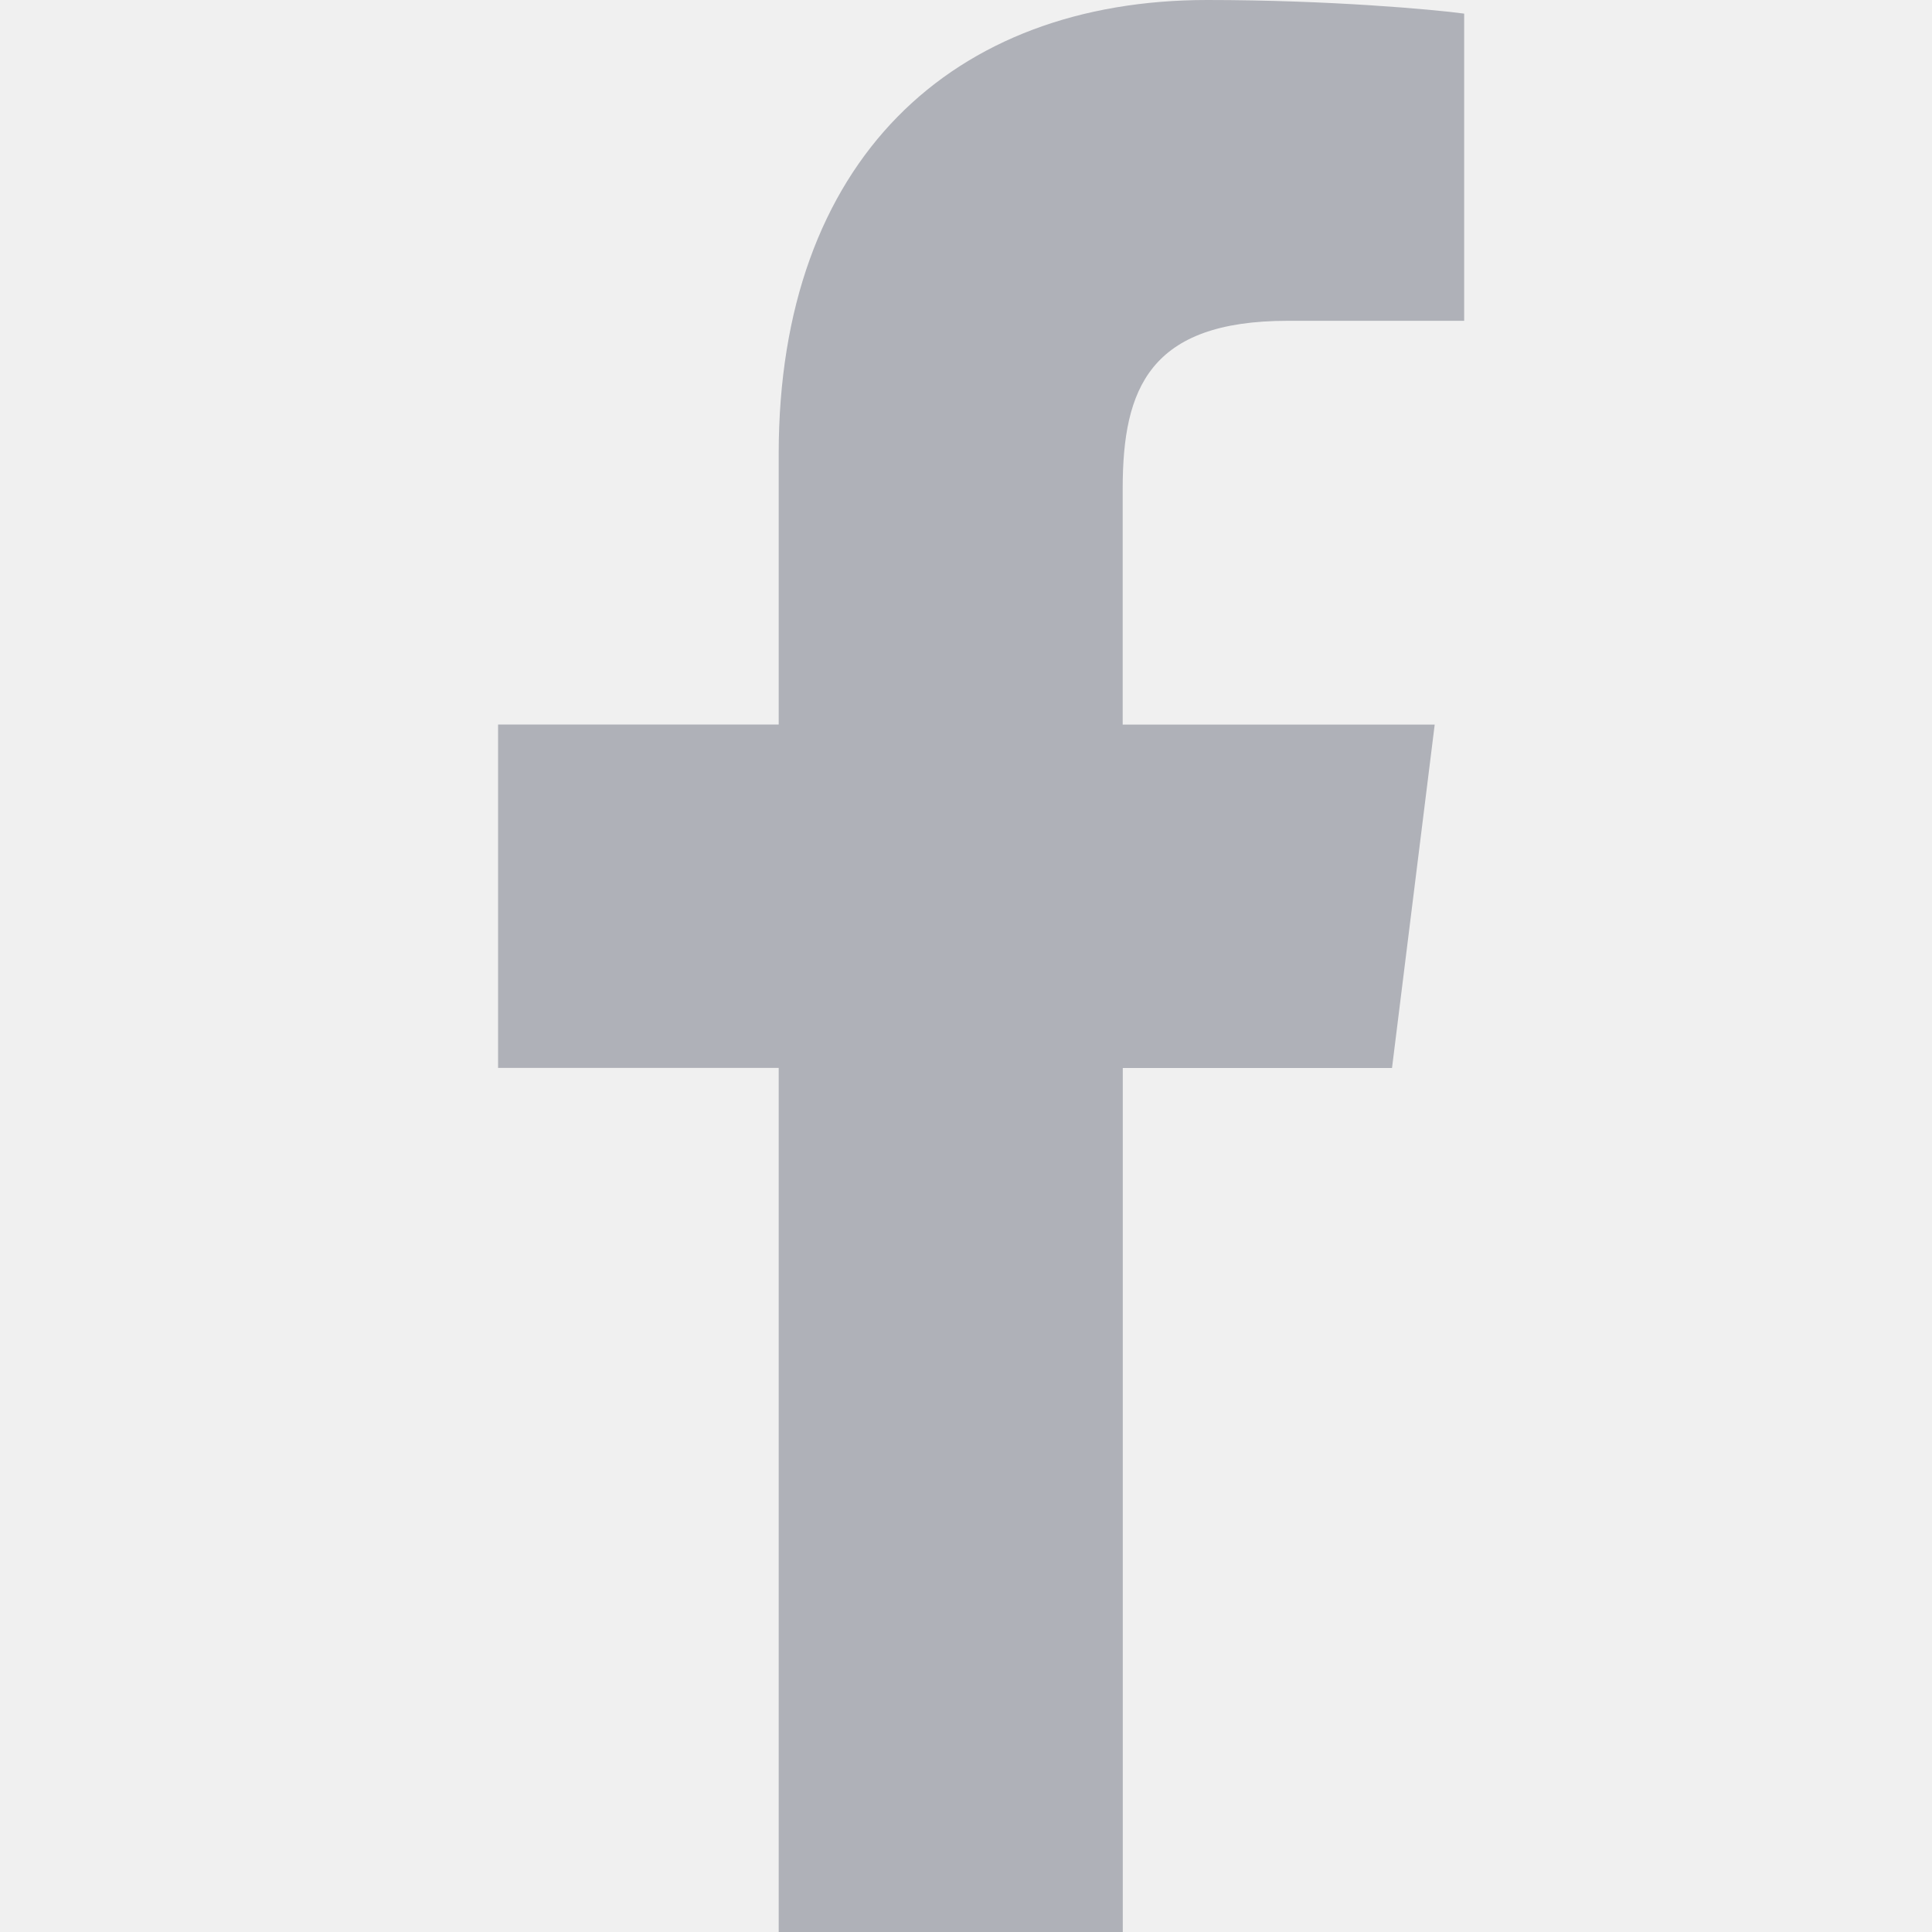
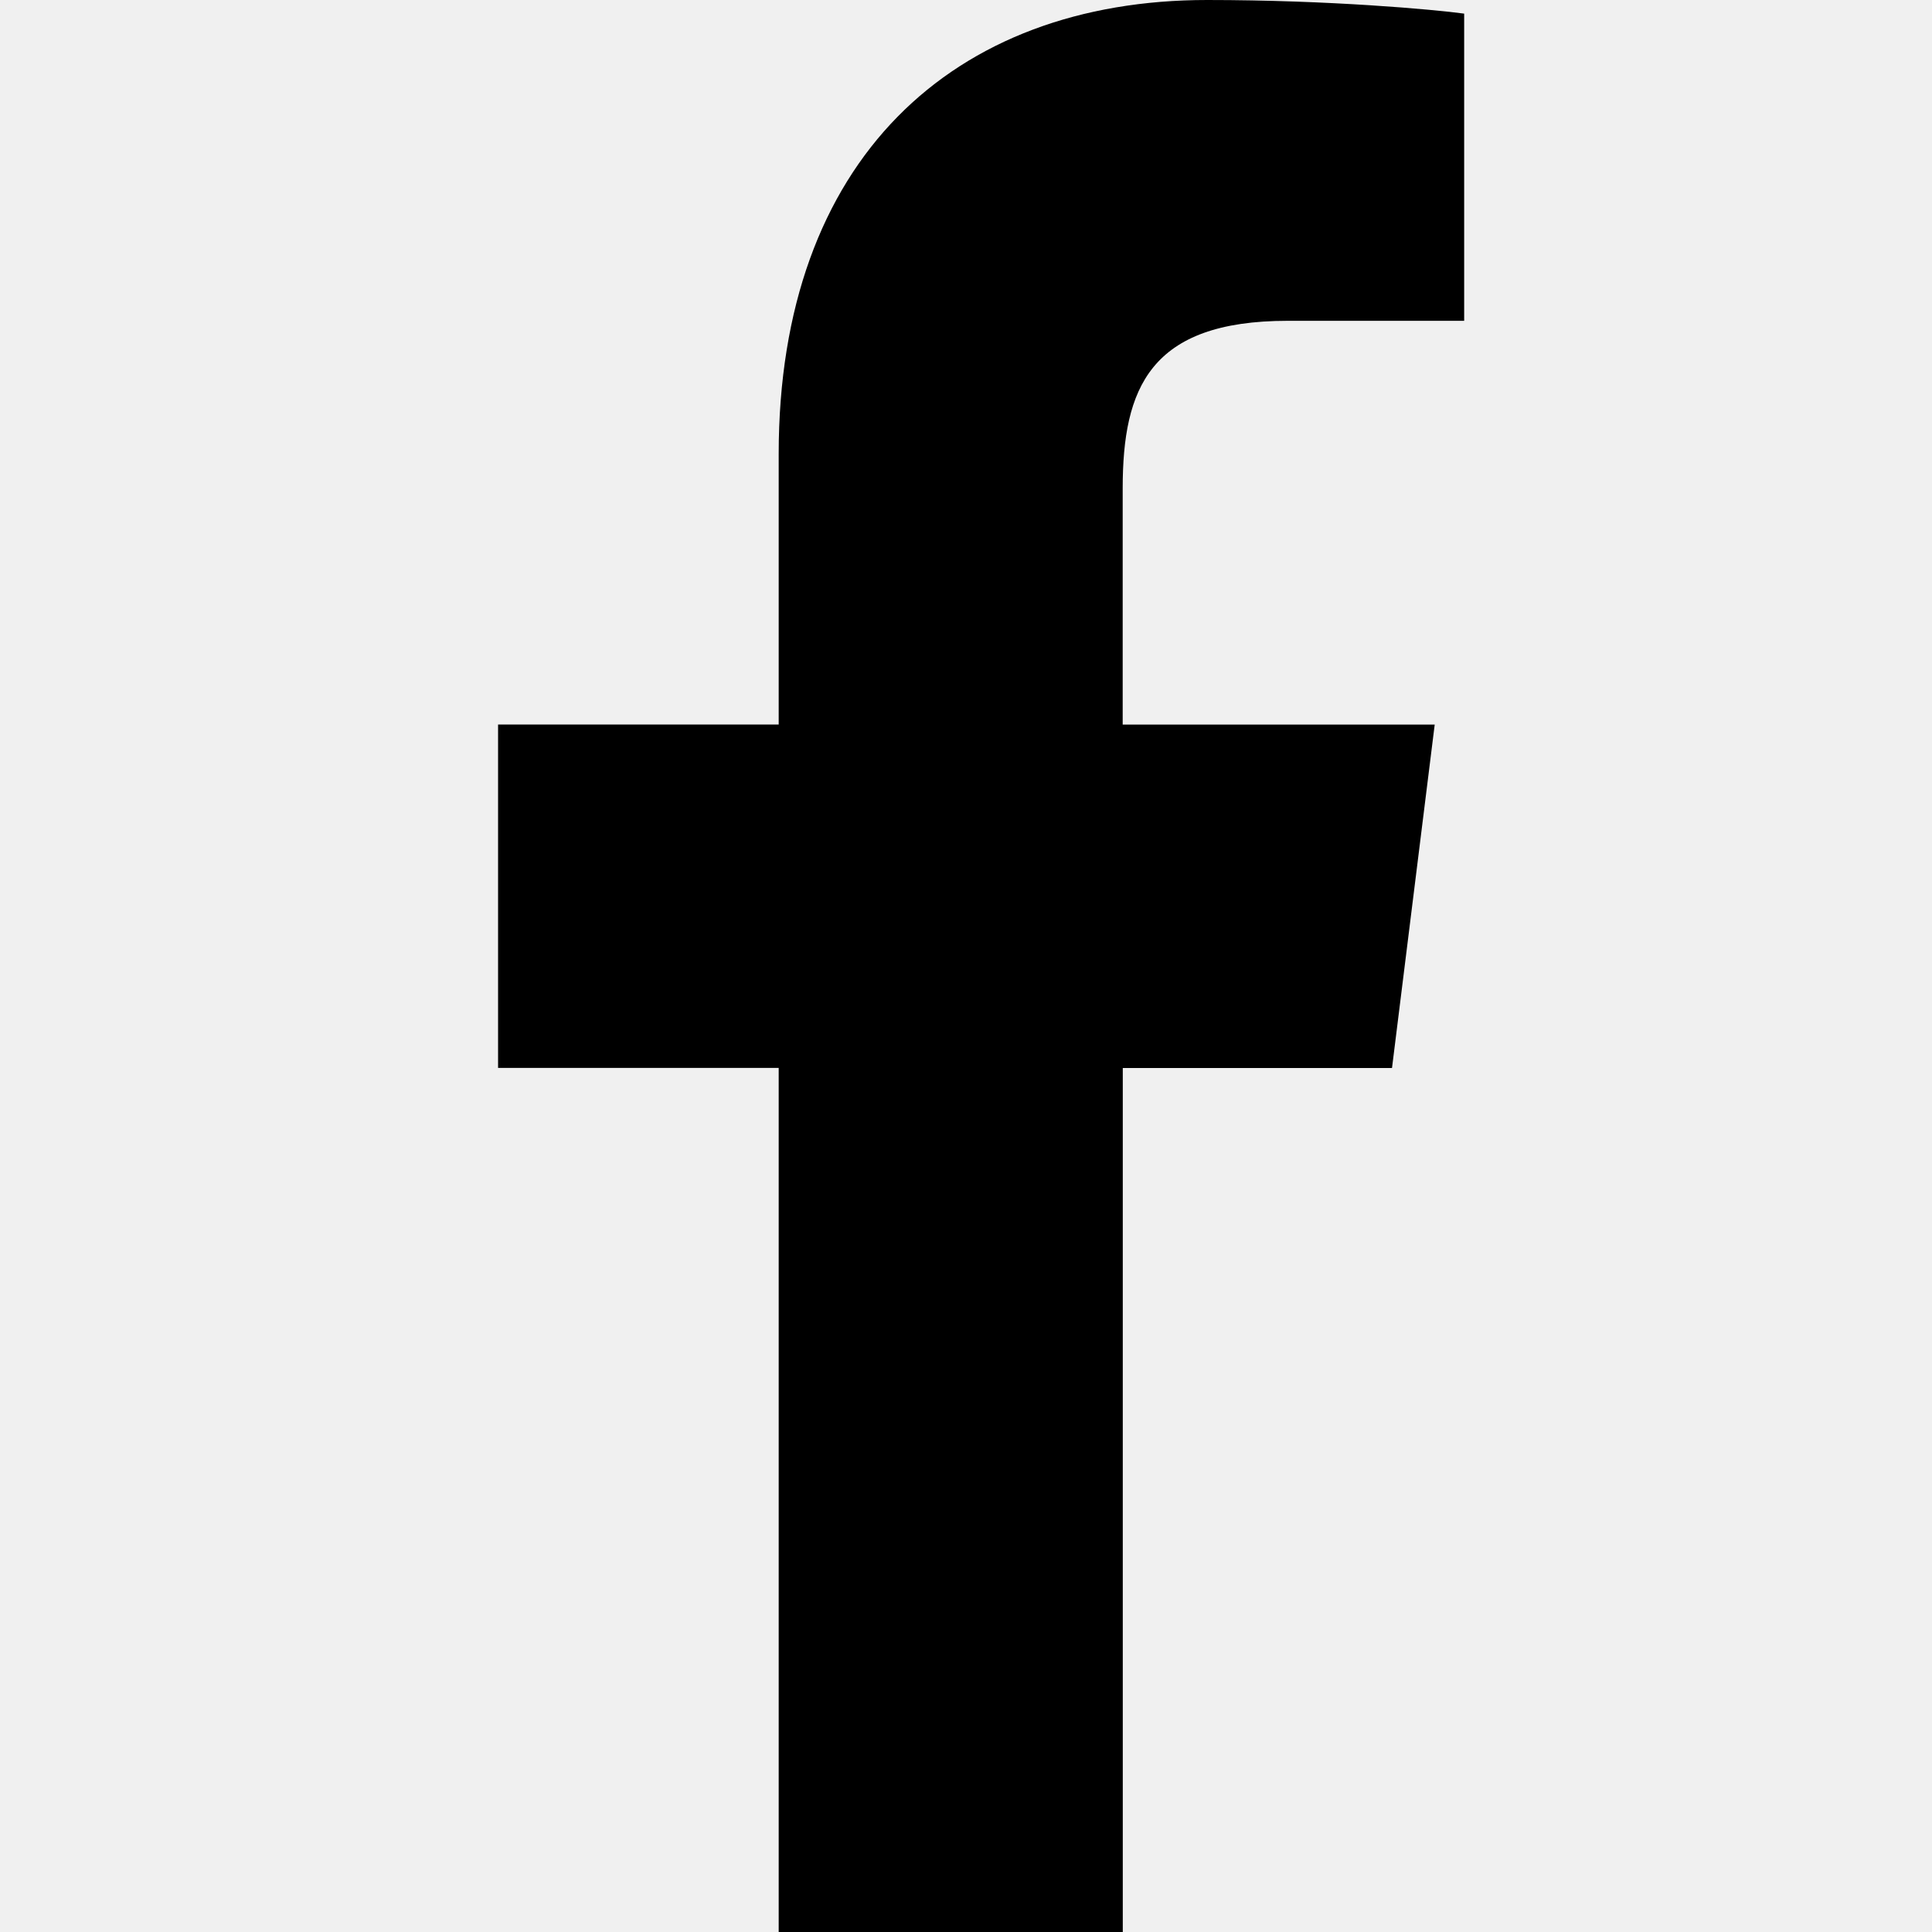
- <svg xmlns="http://www.w3.org/2000/svg" width="20" height="20" viewBox="0 0 20 20" fill="none">
+ <svg xmlns="http://www.w3.org/2000/svg" width="20" height="20" viewBox="0 0 20 20" fill="currentColor">
  <g clip-path="url(#clip0)">
-     <path d="M13.331 3.321H15.157V0.141C14.842 0.098 13.758 0 12.497 0C9.864 0 8.061 1.656 8.061 4.699V7.5H5.156V11.055H8.061V20H11.623V11.056H14.41L14.852 7.501H11.622V5.052C11.623 4.024 11.899 3.321 13.331 3.321Z" fill="#AFB1B8" />
+     <path d="M13.331 3.321H15.157V0.141C14.842 0.098 13.758 0 12.497 0C9.864 0 8.061 1.656 8.061 4.699V7.5H5.156V11.055H8.061V20H11.623V11.056H14.41L14.852 7.501H11.622V5.052C11.623 4.024 11.899 3.321 13.331 3.321Z" fill="currentColor" />
  </g>
  <defs>
    <clipPath id="clip0">
      <rect width="20" height="20" fill="white" />
    </clipPath>
  </defs>
</svg>
